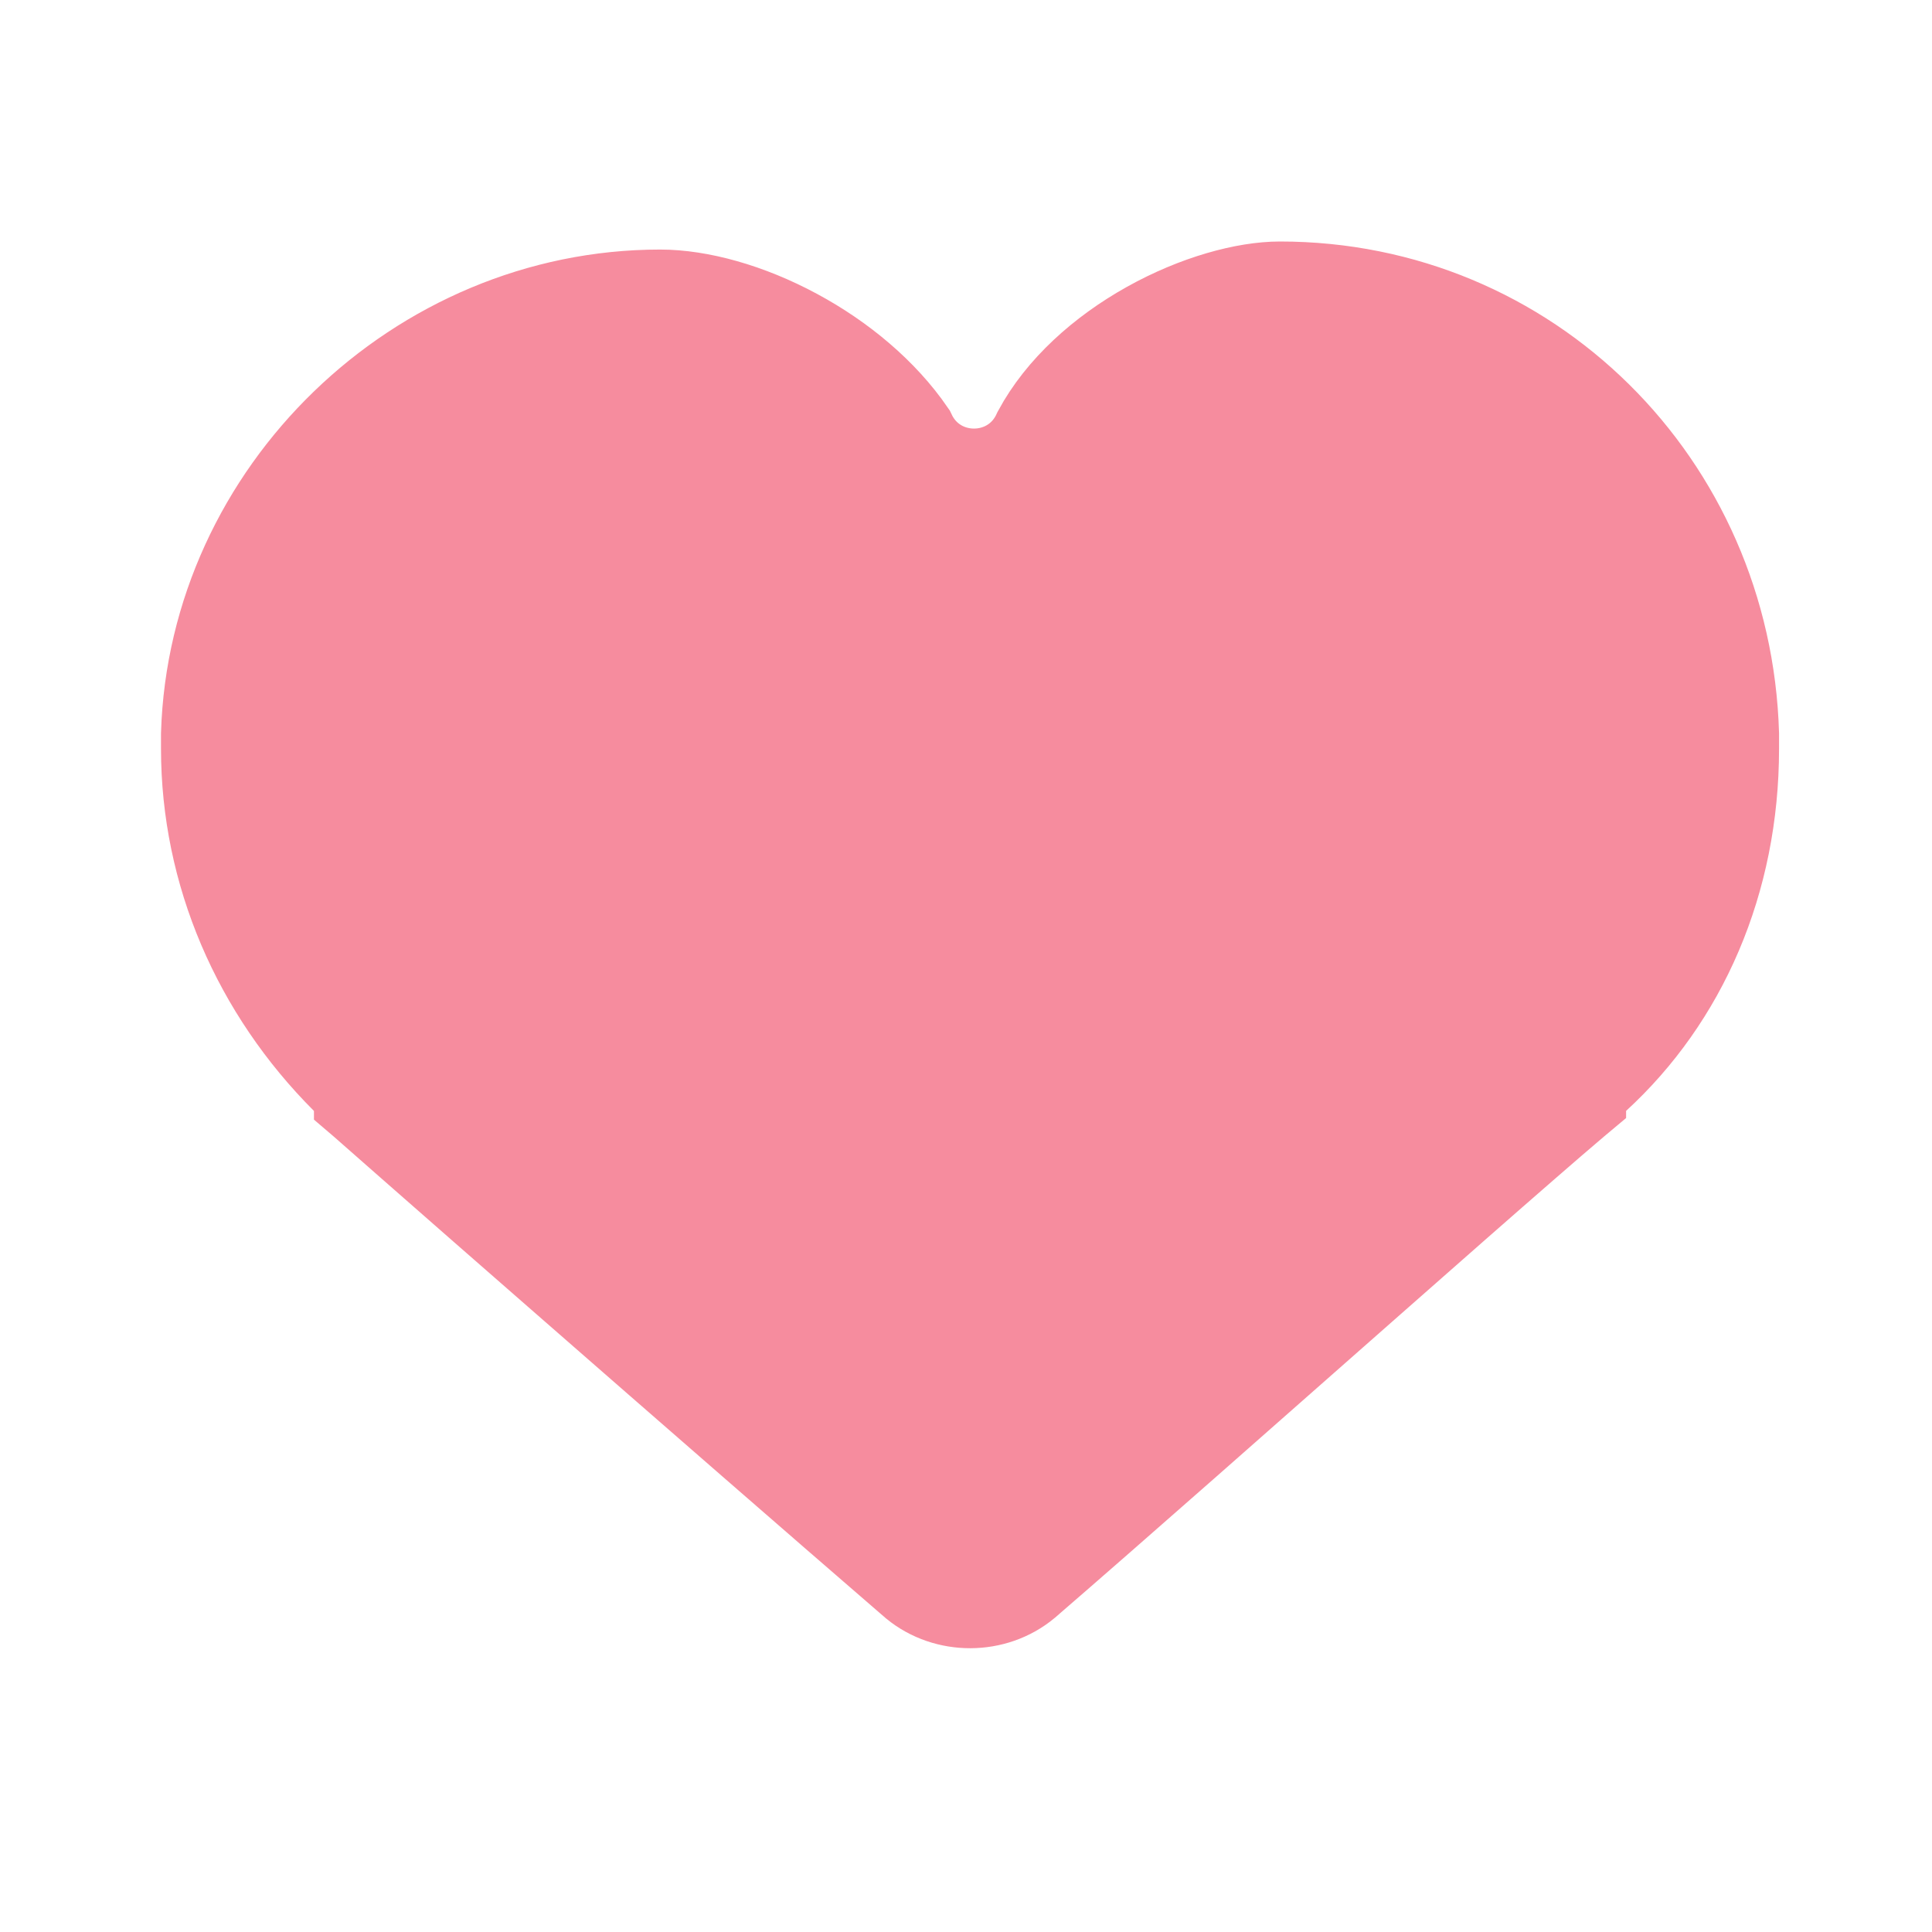
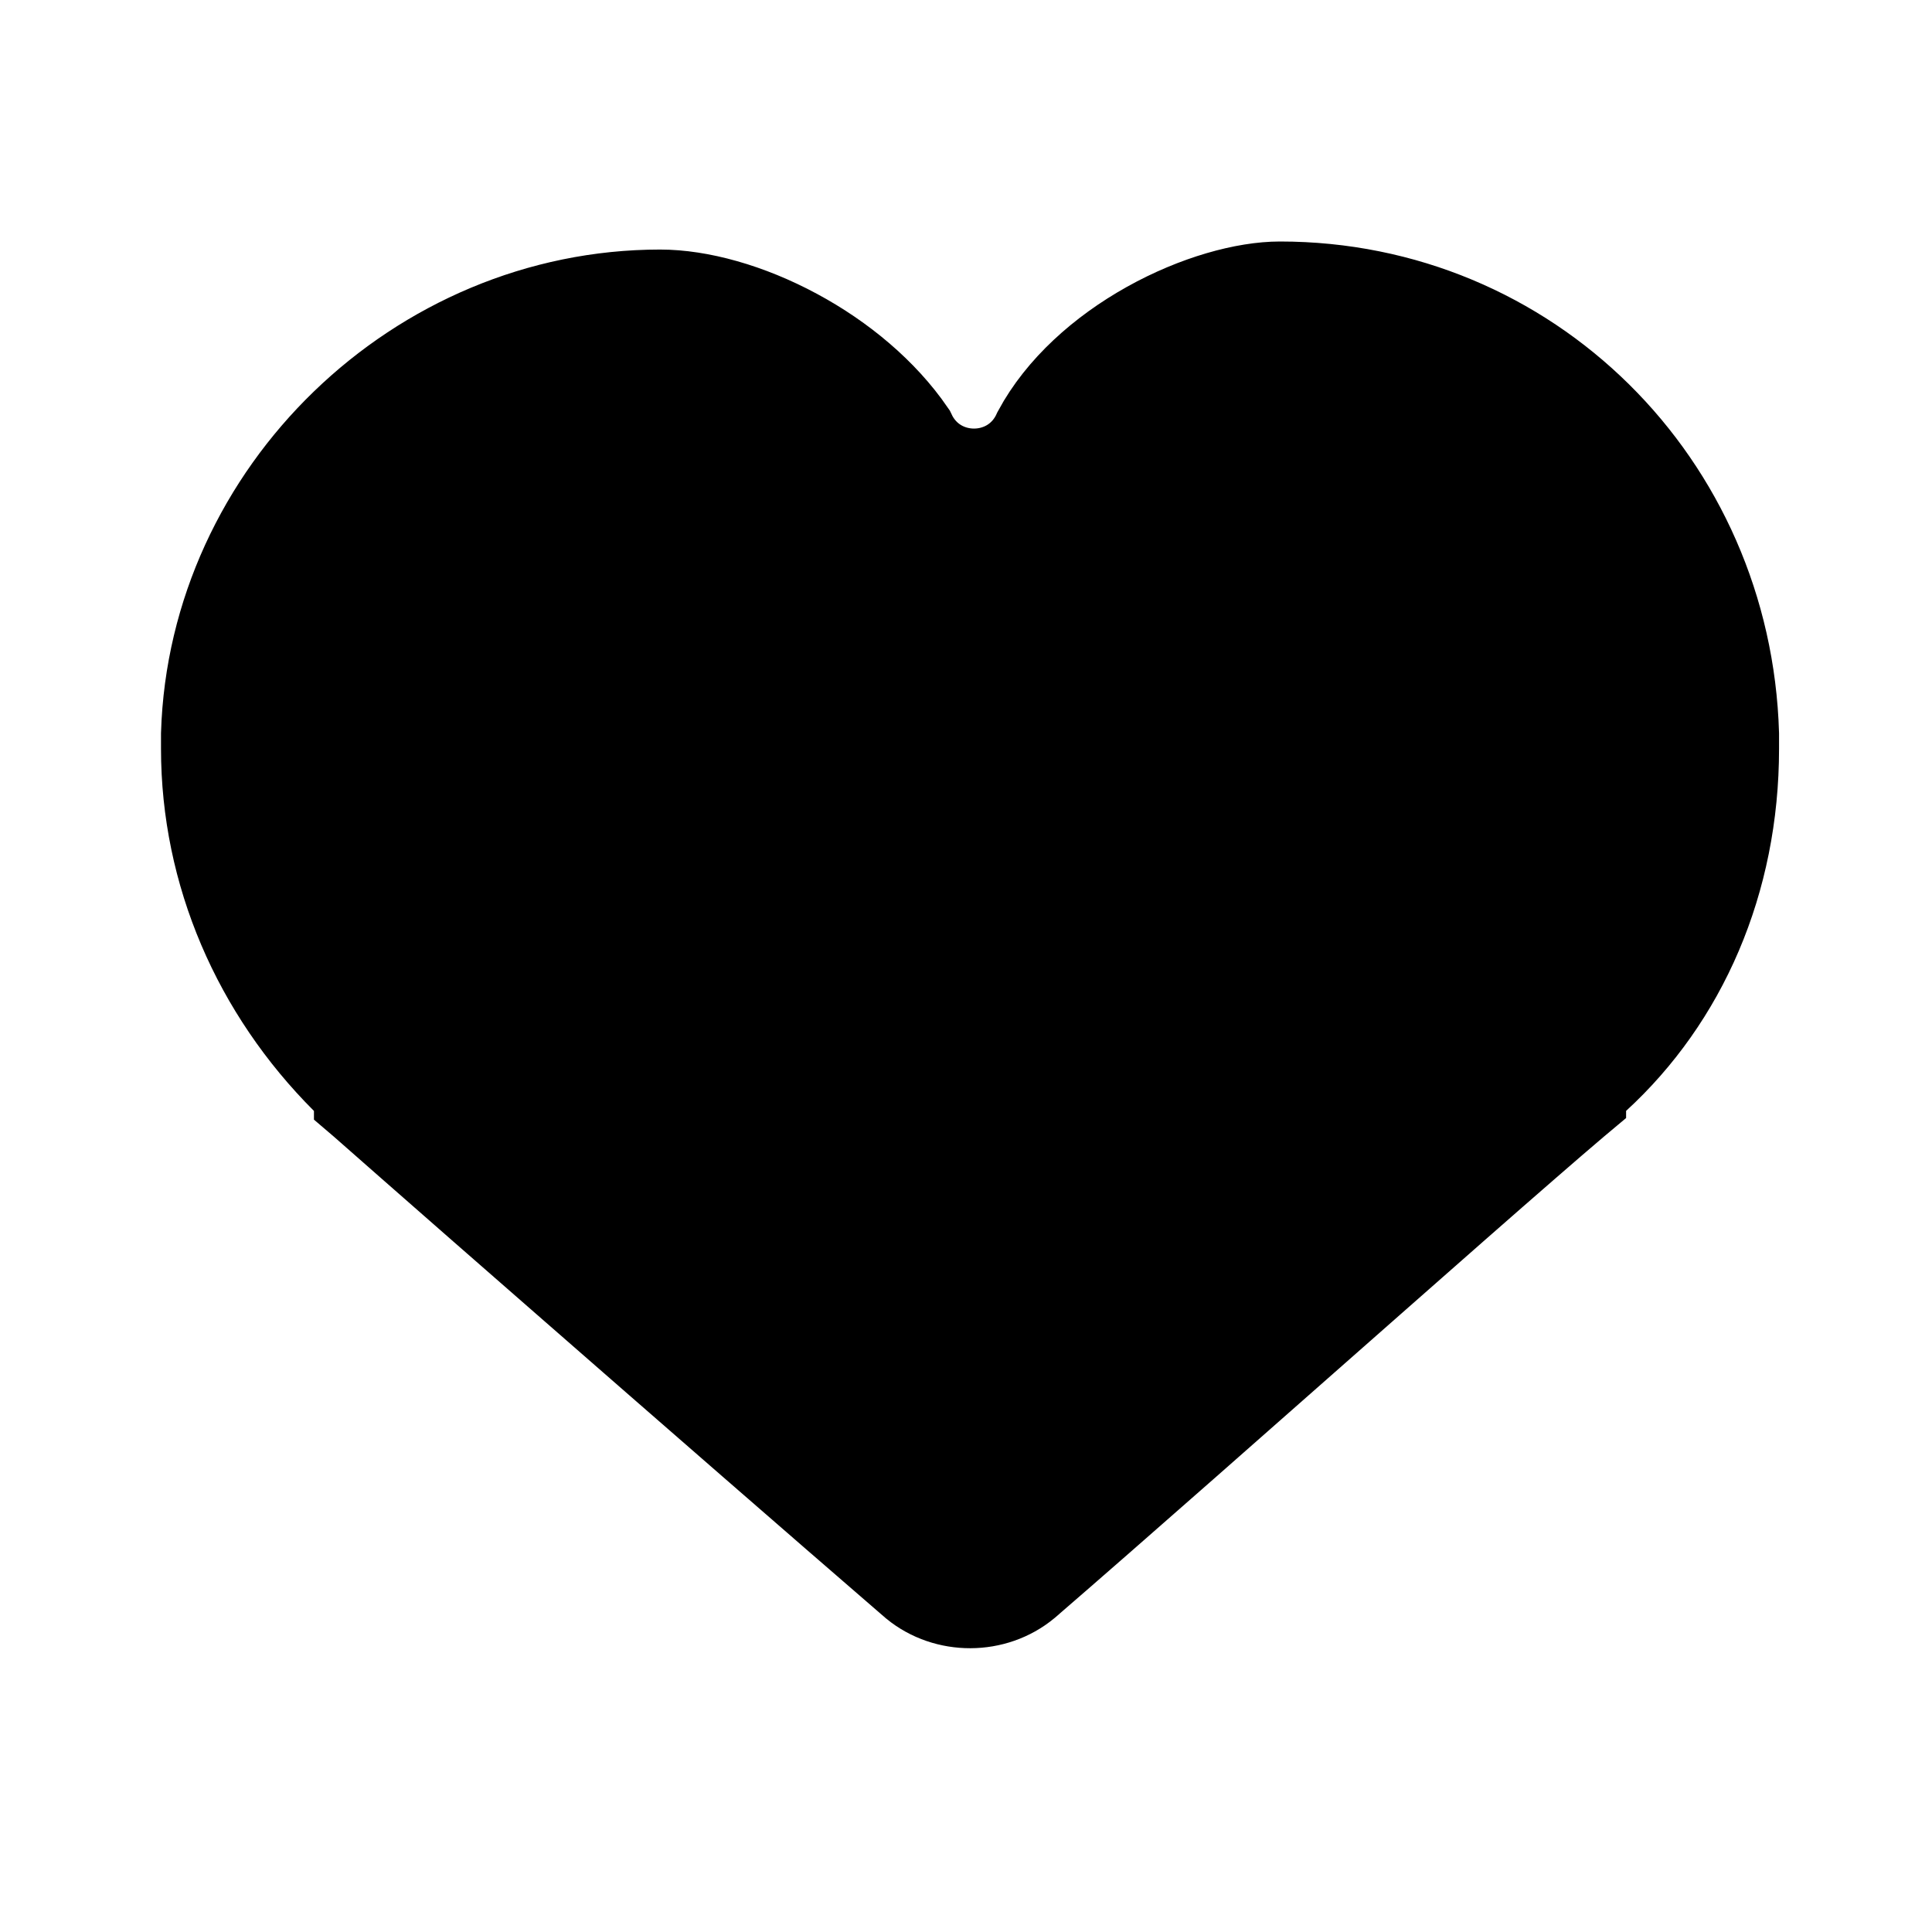
- <svg xmlns="http://www.w3.org/2000/svg" width="24" height="24" viewBox="0 0 24 24" fill="none">
-   <path d="M15.9 3.6C18.965 3.6 21.409 6.032 21.5 9.117V9.3C21.5 10.942 20.863 12.378 19.795 13.357L19.6 13.536V13.609C19.581 13.625 19.561 13.641 19.541 13.658C19.386 13.789 19.174 13.972 18.922 14.191C18.417 14.63 17.74 15.225 17.003 15.875C15.53 17.173 13.813 18.691 12.716 19.639C12.34 19.952 11.768 19.953 11.391 19.644C10.292 18.695 8.544 17.172 7.058 15.873C6.314 15.223 5.636 14.63 5.138 14.192C4.889 13.974 4.685 13.794 4.541 13.667C4.526 13.654 4.513 13.641 4.5 13.63V13.552L4.324 13.376C3.23 12.282 2.6 10.832 2.6 9.3V9.118C2.69 6.144 5.222 3.7 8.2 3.7C8.678 3.7 9.281 3.864 9.865 4.179C10.434 4.485 10.942 4.912 11.277 5.4C11.607 6.104 12.609 6.098 12.929 5.385C13.21 4.863 13.711 4.411 14.292 4.087C14.876 3.761 15.477 3.6 15.9 3.6Z" fill="#F68C9E" stroke="#F68C9E" stroke-width="1.2" />
+ <svg xmlns="http://www.w3.org/2000/svg" width="24" height="24" viewBox="0 0 24 24" fill="currentColor" stroke="currentColor" stroke-width="1.2">
+   <path d="M15.9 3.6C18.965 3.6 21.409 6.032 21.5 9.117V9.3C21.5 10.942 20.863 12.378 19.795 13.357L19.6 13.536V13.609C19.581 13.625 19.561 13.641 19.541 13.658C19.386 13.789 19.174 13.972 18.922 14.191C18.417 14.63 17.74 15.225 17.003 15.875C15.53 17.173 13.813 18.691 12.716 19.639C12.34 19.952 11.768 19.953 11.391 19.644C10.292 18.695 8.544 17.172 7.058 15.873C6.314 15.223 5.636 14.63 5.138 14.192C4.889 13.974 4.685 13.794 4.541 13.667C4.526 13.654 4.513 13.641 4.5 13.63V13.552L4.324 13.376C3.23 12.282 2.6 10.832 2.6 9.3V9.118C2.69 6.144 5.222 3.7 8.2 3.7C8.678 3.7 9.281 3.864 9.865 4.179C10.434 4.485 10.942 4.912 11.277 5.4C11.607 6.104 12.609 6.098 12.929 5.385C13.21 4.863 13.711 4.411 14.292 4.087C14.876 3.761 15.477 3.6 15.9 3.6Z" />
</svg>
